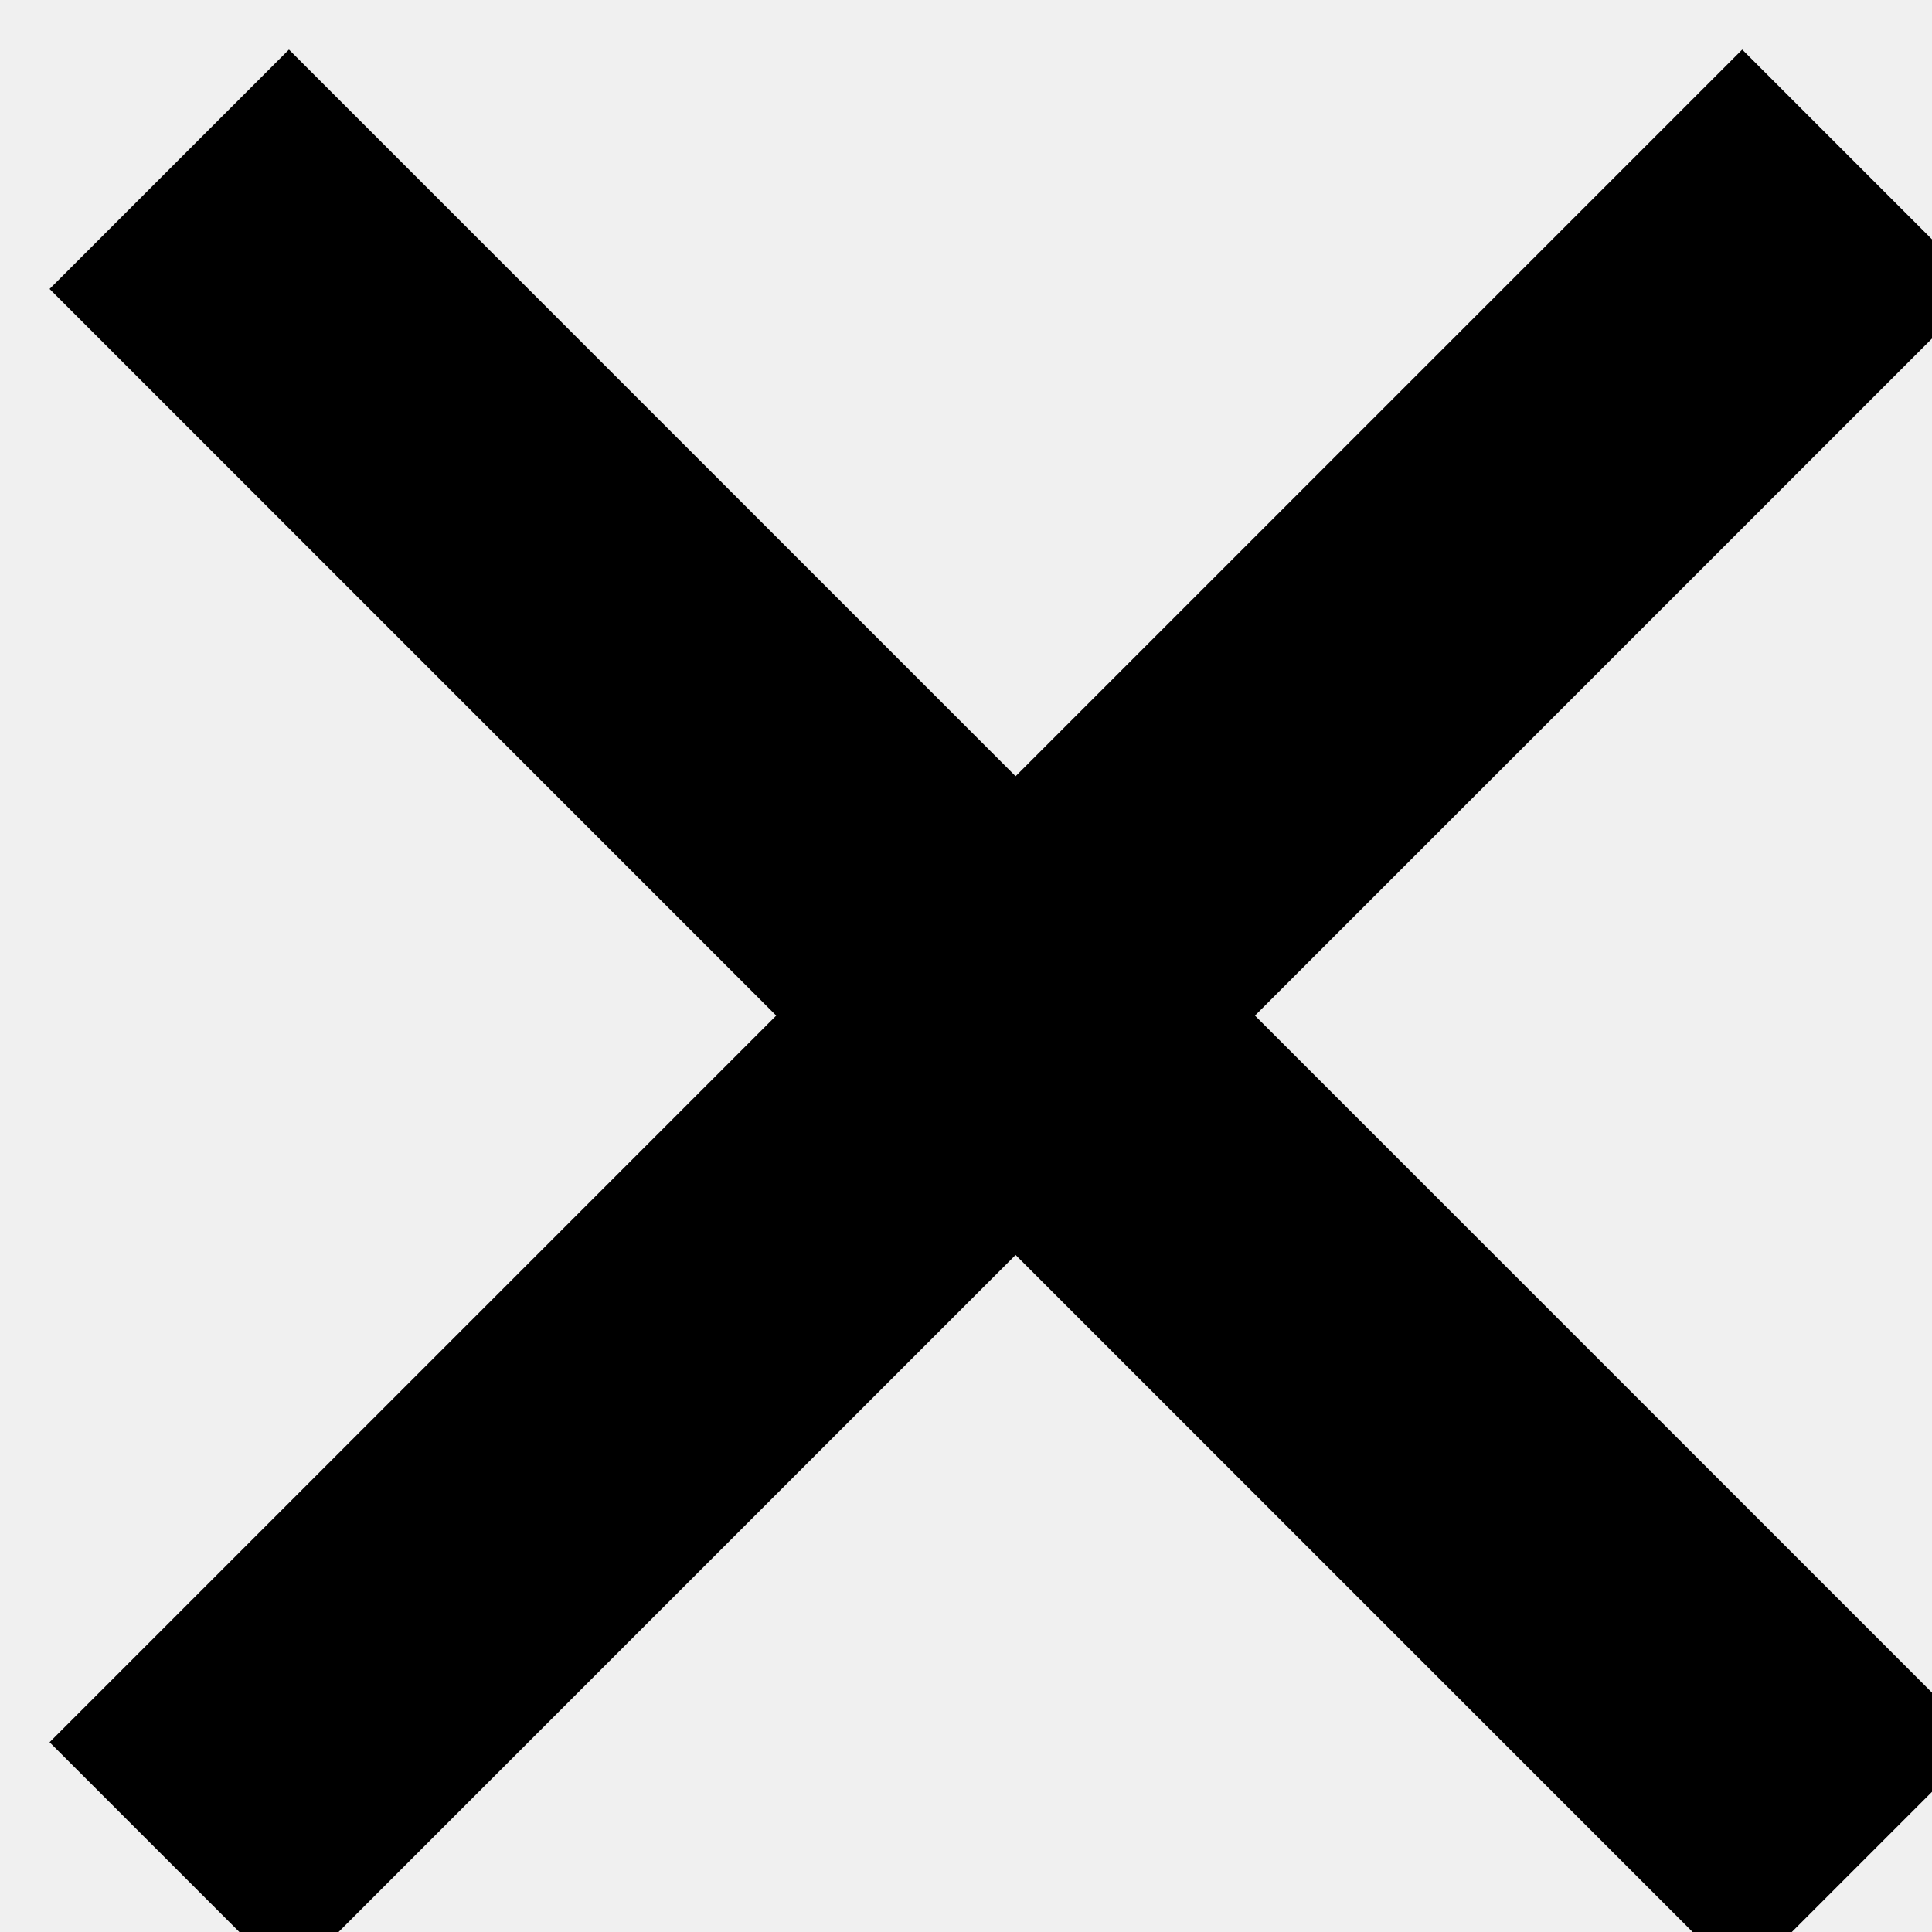
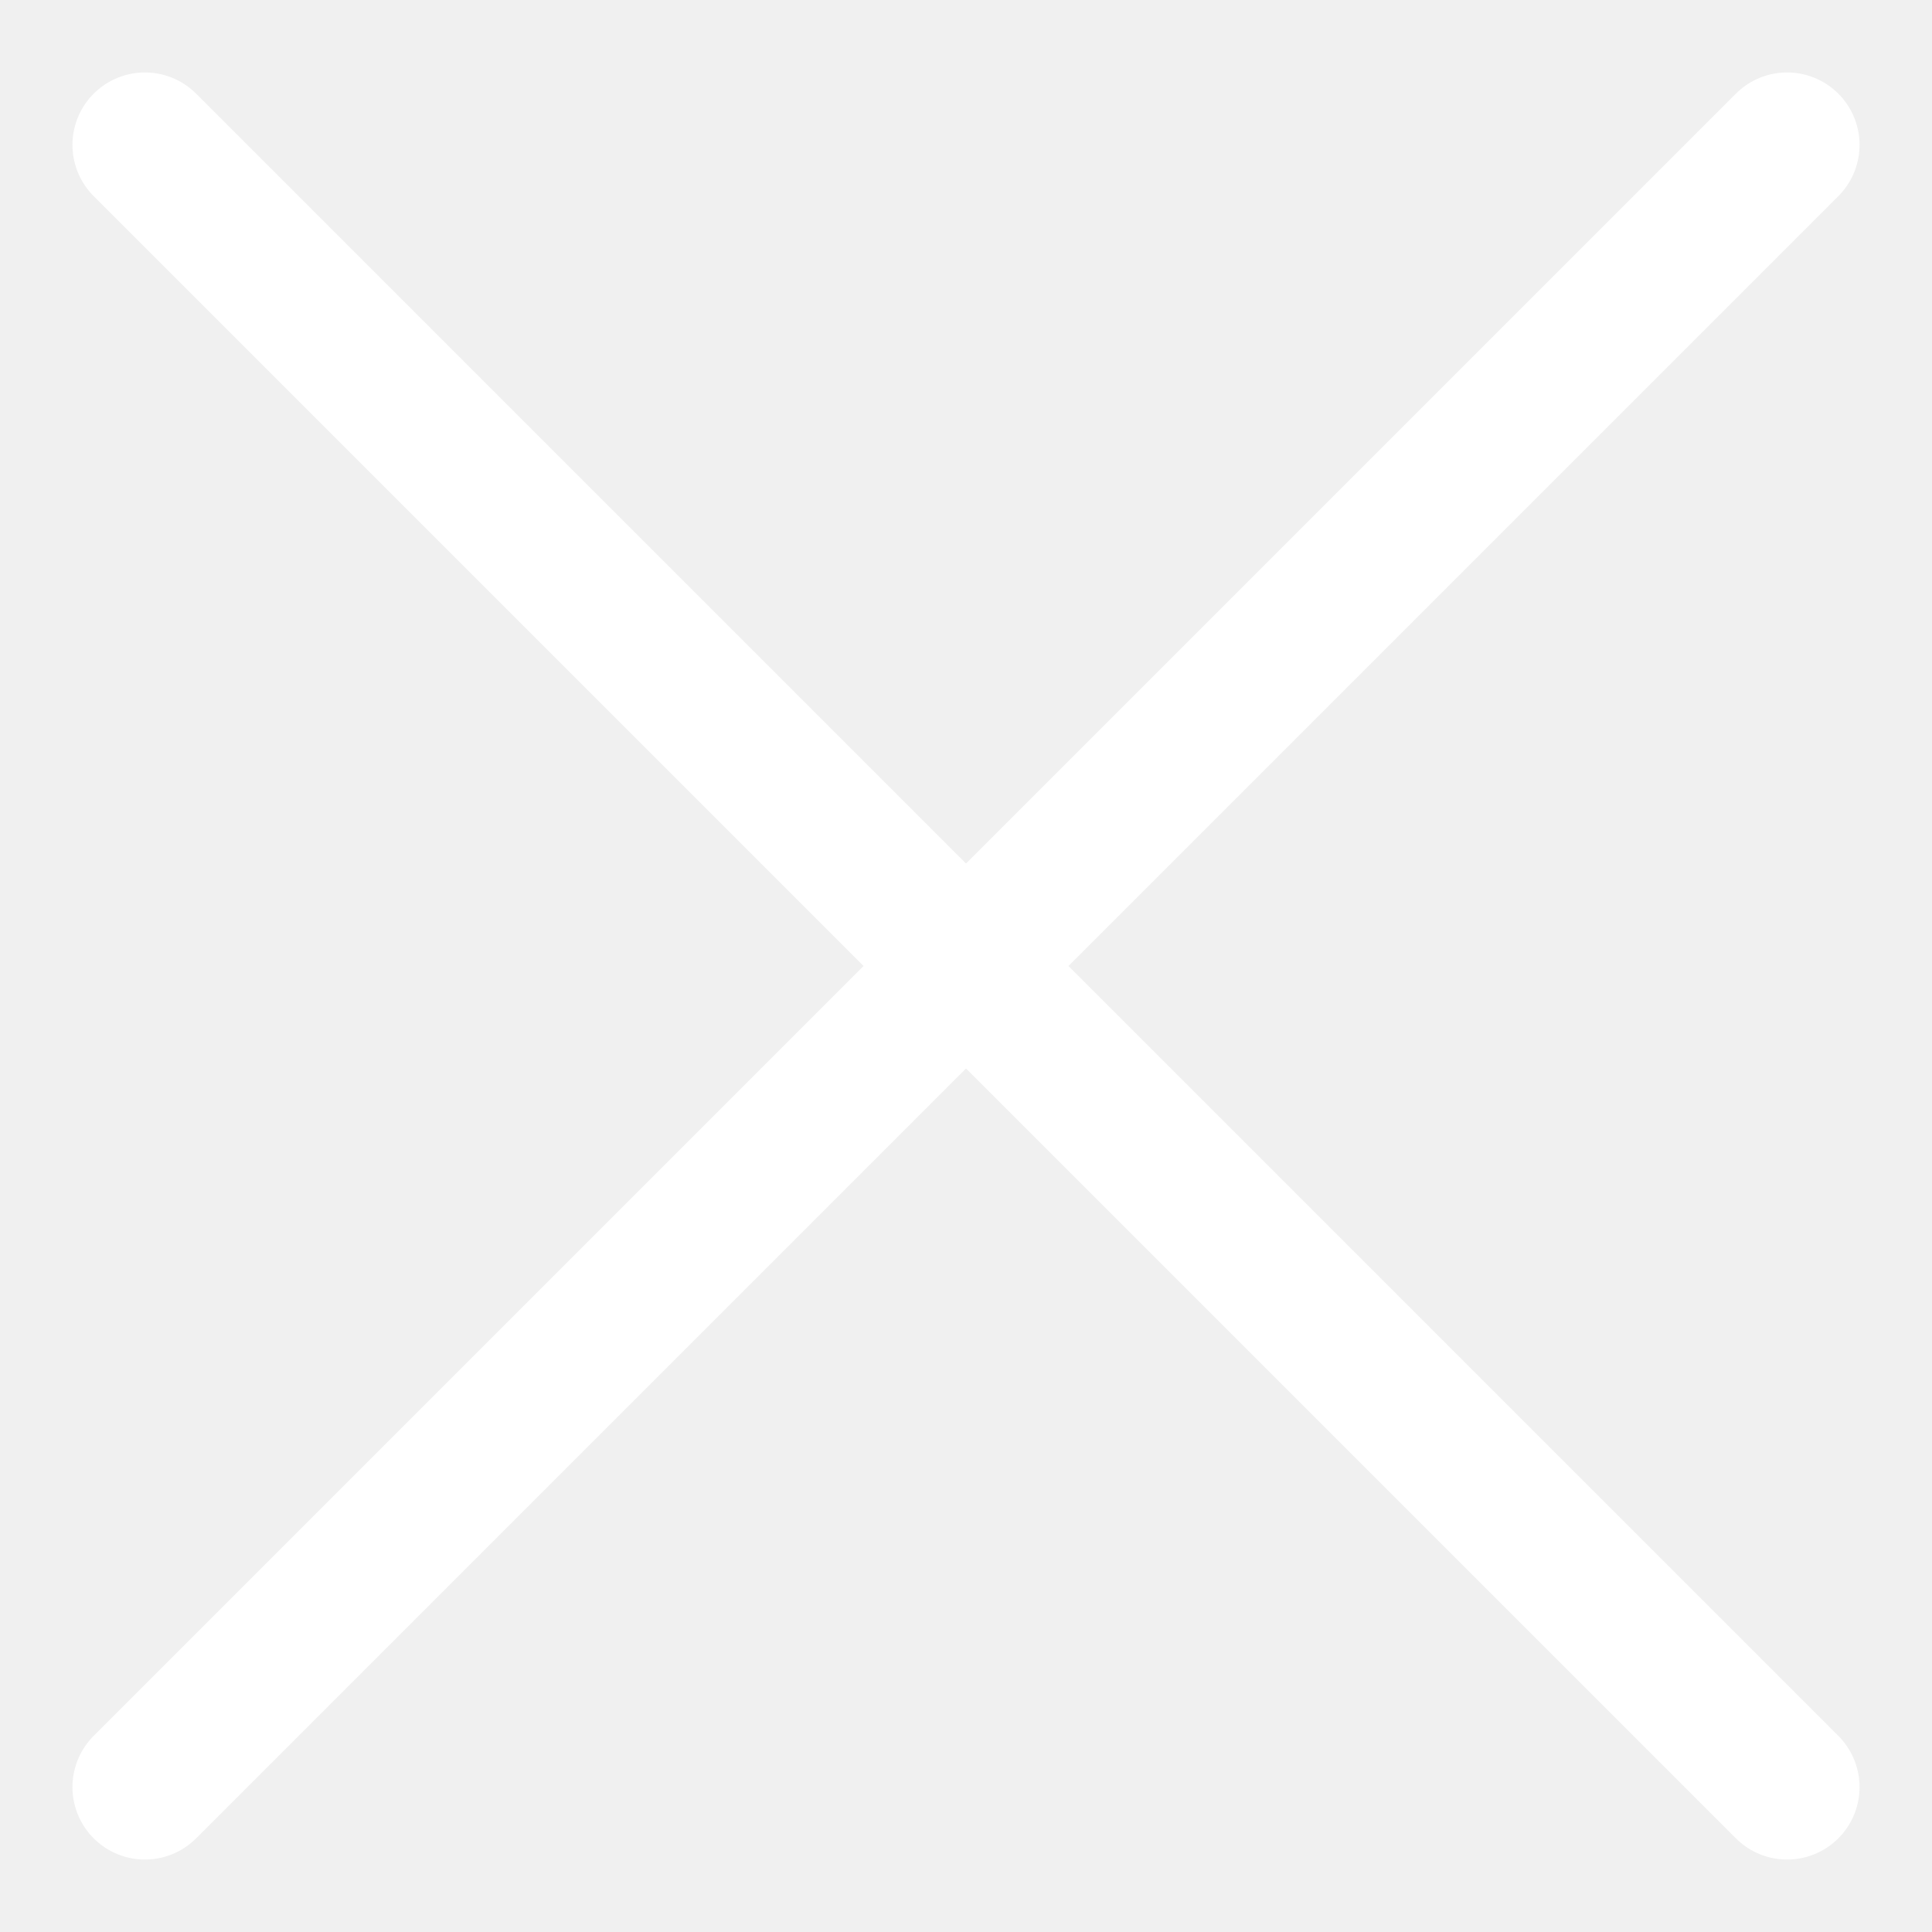
- <svg xmlns="http://www.w3.org/2000/svg" viewPort="0 0 12 12" version="1.1">
-   <line x1="1" y1="11" x2="11" y2="1" stroke="black" stroke-width="2" />
-   <line x1="1" y1="1" x2="11" y2="11" stroke="black" stroke-width="2" />
+ <svg xmlns="http://www.w3.org/2000/svg" width="20" height="20" viewBox="0 0 20 20" fill="none">
+   <path d="M1.5 18.5L18.5 1.5M1.5 1.5L18.5 18.5" stroke="white" stroke-width="1.5" stroke-linecap="round" stroke-linejoin="round" />
</svg>
